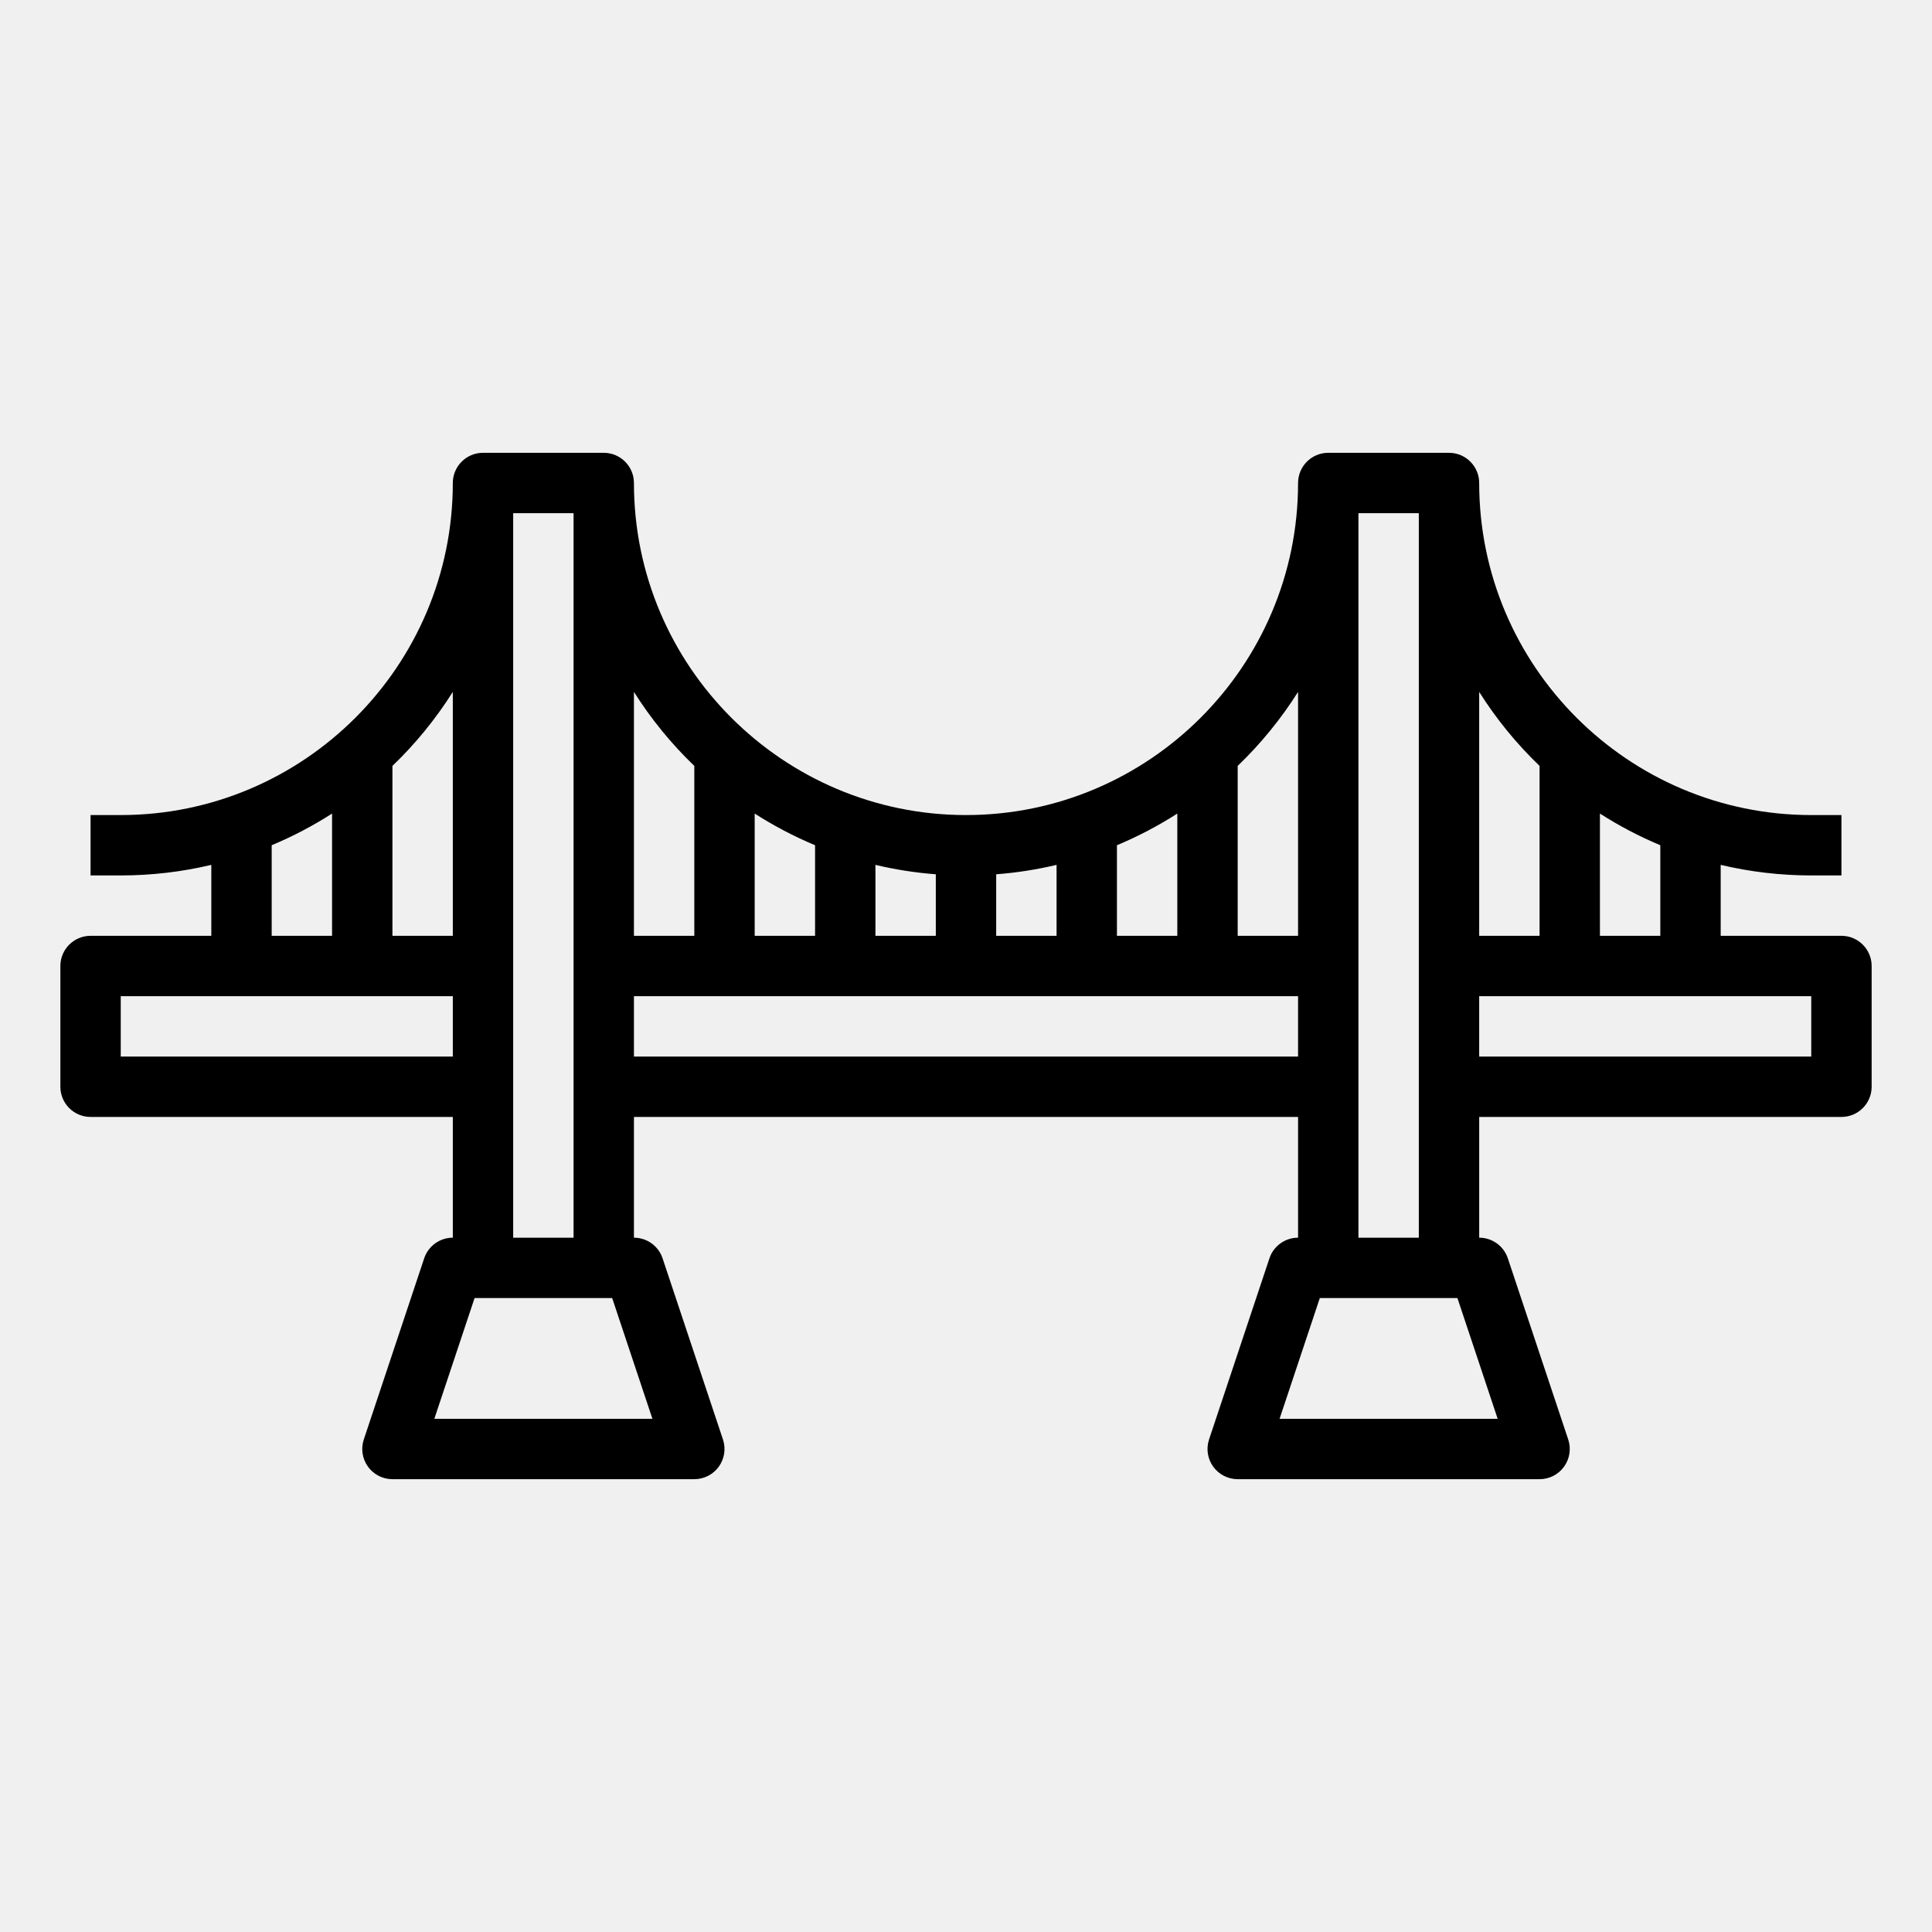
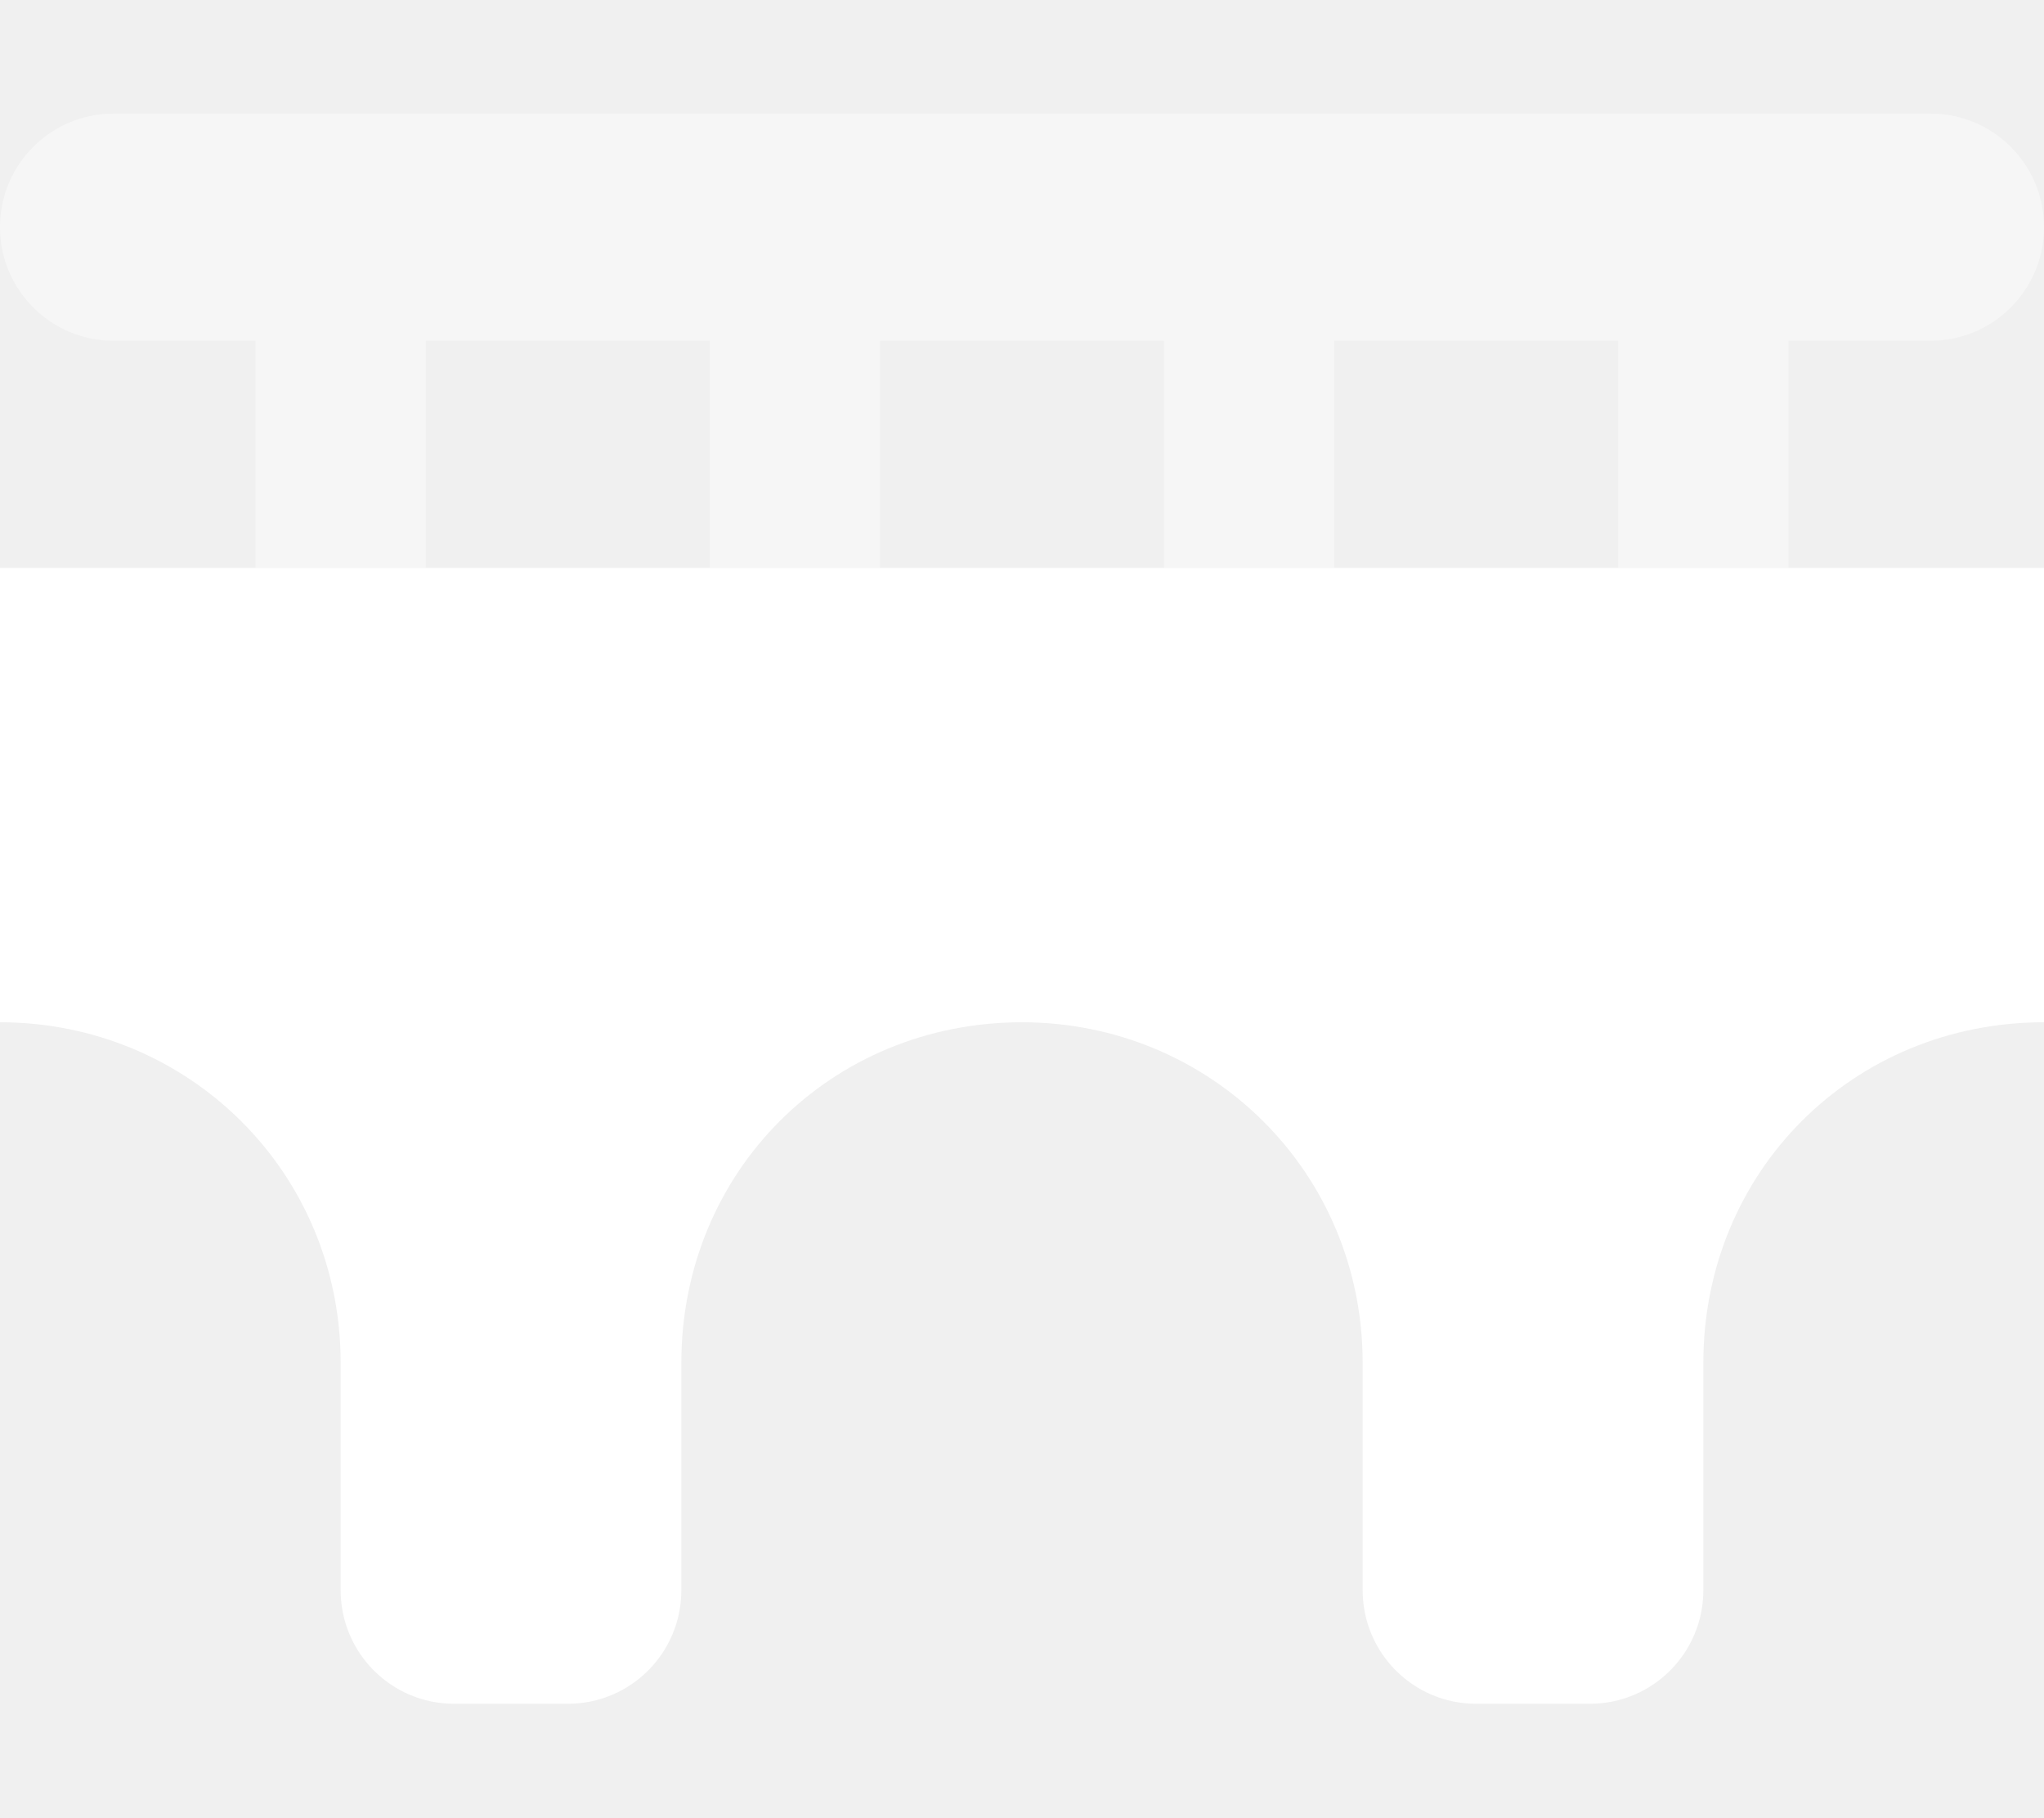
- <svg xmlns="http://www.w3.org/2000/svg" id="Outline" enable-background="new 0 0 512 512" height="512" viewBox="0 0 512 512" width="512">
-   <path d="m488 248h-32v-18.8c7.707 1.828 15.742 2.8 24 2.8h8v-16h-8c-48.523 0-88-39.477-88-88 0-4.418-3.582-8-8-8h-32c-4.418 0-8 3.582-8 8 0 48.523-39.477 88-88 88s-88-39.477-88-88c0-4.418-3.582-8-8-8h-32c-4.418 0-8 3.582-8 8 0 48.523-39.477 88-88 88h-8v16h8c8.258 0 16.293-.973 24-2.8v18.8h-32c-4.418 0-8 3.582-8 8v32c0 4.418 3.582 8 8 8h96v32c-3.443 0-6.5 2.203-7.589 5.47l-16 48c-.813 2.44-.404 5.122 1.1 7.208 1.503 2.086 3.918 3.322 6.49 3.322h80c2.572 0 4.986-1.236 6.49-3.322 1.504-2.086 1.913-4.768 1.1-7.208l-16-48c-1.089-3.267-4.146-5.47-7.589-5.47v-32h176v32c-3.443 0-6.5 2.203-7.589 5.47l-16 48c-.813 2.44-.404 5.122 1.1 7.208 1.503 2.086 3.918 3.322 6.49 3.322h80c2.572 0 4.986-1.236 6.49-3.322 1.504-2.086 1.913-4.768 1.1-7.208l-16-48c-1.089-3.267-4.146-5.47-7.589-5.47v-32h96c4.418 0 8-3.582 8-8v-32c0-4.418-3.582-8-8-8zm-48 0h-16v-32.398c5.052 3.241 10.404 6.053 16 8.394zm-32-45.026v45.026h-16v-64.637c4.53 7.174 9.909 13.759 16 19.611zm-64-19.611v64.637h-16v-45.026c6.091-5.852 11.47-12.437 16-19.611zm-144 64.637v-32.398c5.052 3.241 10.404 6.053 16 8.394v24.005zm32-18.8c5.195 1.232 10.538 2.078 16 2.496v16.305h-16zm32 2.496c5.462-.417 10.805-1.264 16-2.496v18.8h-16zm32-7.7c5.596-2.341 10.948-5.153 16-8.394v32.398h-16zm-112-21.021v45.026h-16v-64.637c4.53 7.174 9.909 13.759 16 19.611zm-64-19.611v64.637h-16v-45.026c6.091-5.852 11.47-12.437 16-19.611zm-48 40.633c5.596-2.341 10.948-5.153 16-8.394v32.398h-16zm-40 56.005v-16h88v16zm140.9 96h-57.801l10.667-32h2.234 32 2.234zm-36.9-48v-192h16v192zm32-48v-16h176v16zm228.9 96h-57.801l10.667-32h2.234 32 2.234zm-36.9-48v-192h16v192zm120-48h-88v-16h88z" />
+ <svg xmlns="http://www.w3.org/2000/svg" viewBox="0 0 576 512" fill="#FFFFFF" class="w-6 h-6">
+   <defs>
+     <style>.fa-secondary{opacity:.4}</style>
+   </defs>
+   <path class="fa-primary" d="M0 160H576V288C522.1 288 480 330.1 480 384V448C480 465.7 465.7 480 448 480H416C398.3 480 384 465.7 384 448V384C384 330.1 341 288 288 288C234.1 288 192 330.1 192 384V448C192 465.7 177.7 480 160 480H128C110.3 480 96 465.7 96 448V384C96 330.1 53.02 288 0 288V160z" />
+   <path class="fa-secondary" d="M0 64C0 46.33 14.33 32 32 32H544C561.7 32 576 46.33 576 64C576 81.67 561.7 96 544 96H504V160H456V96H376V160H328V96H248V160H200V96H120V160H72V96H32C14.33 96 0 81.67 0 64z" />
</svg>
